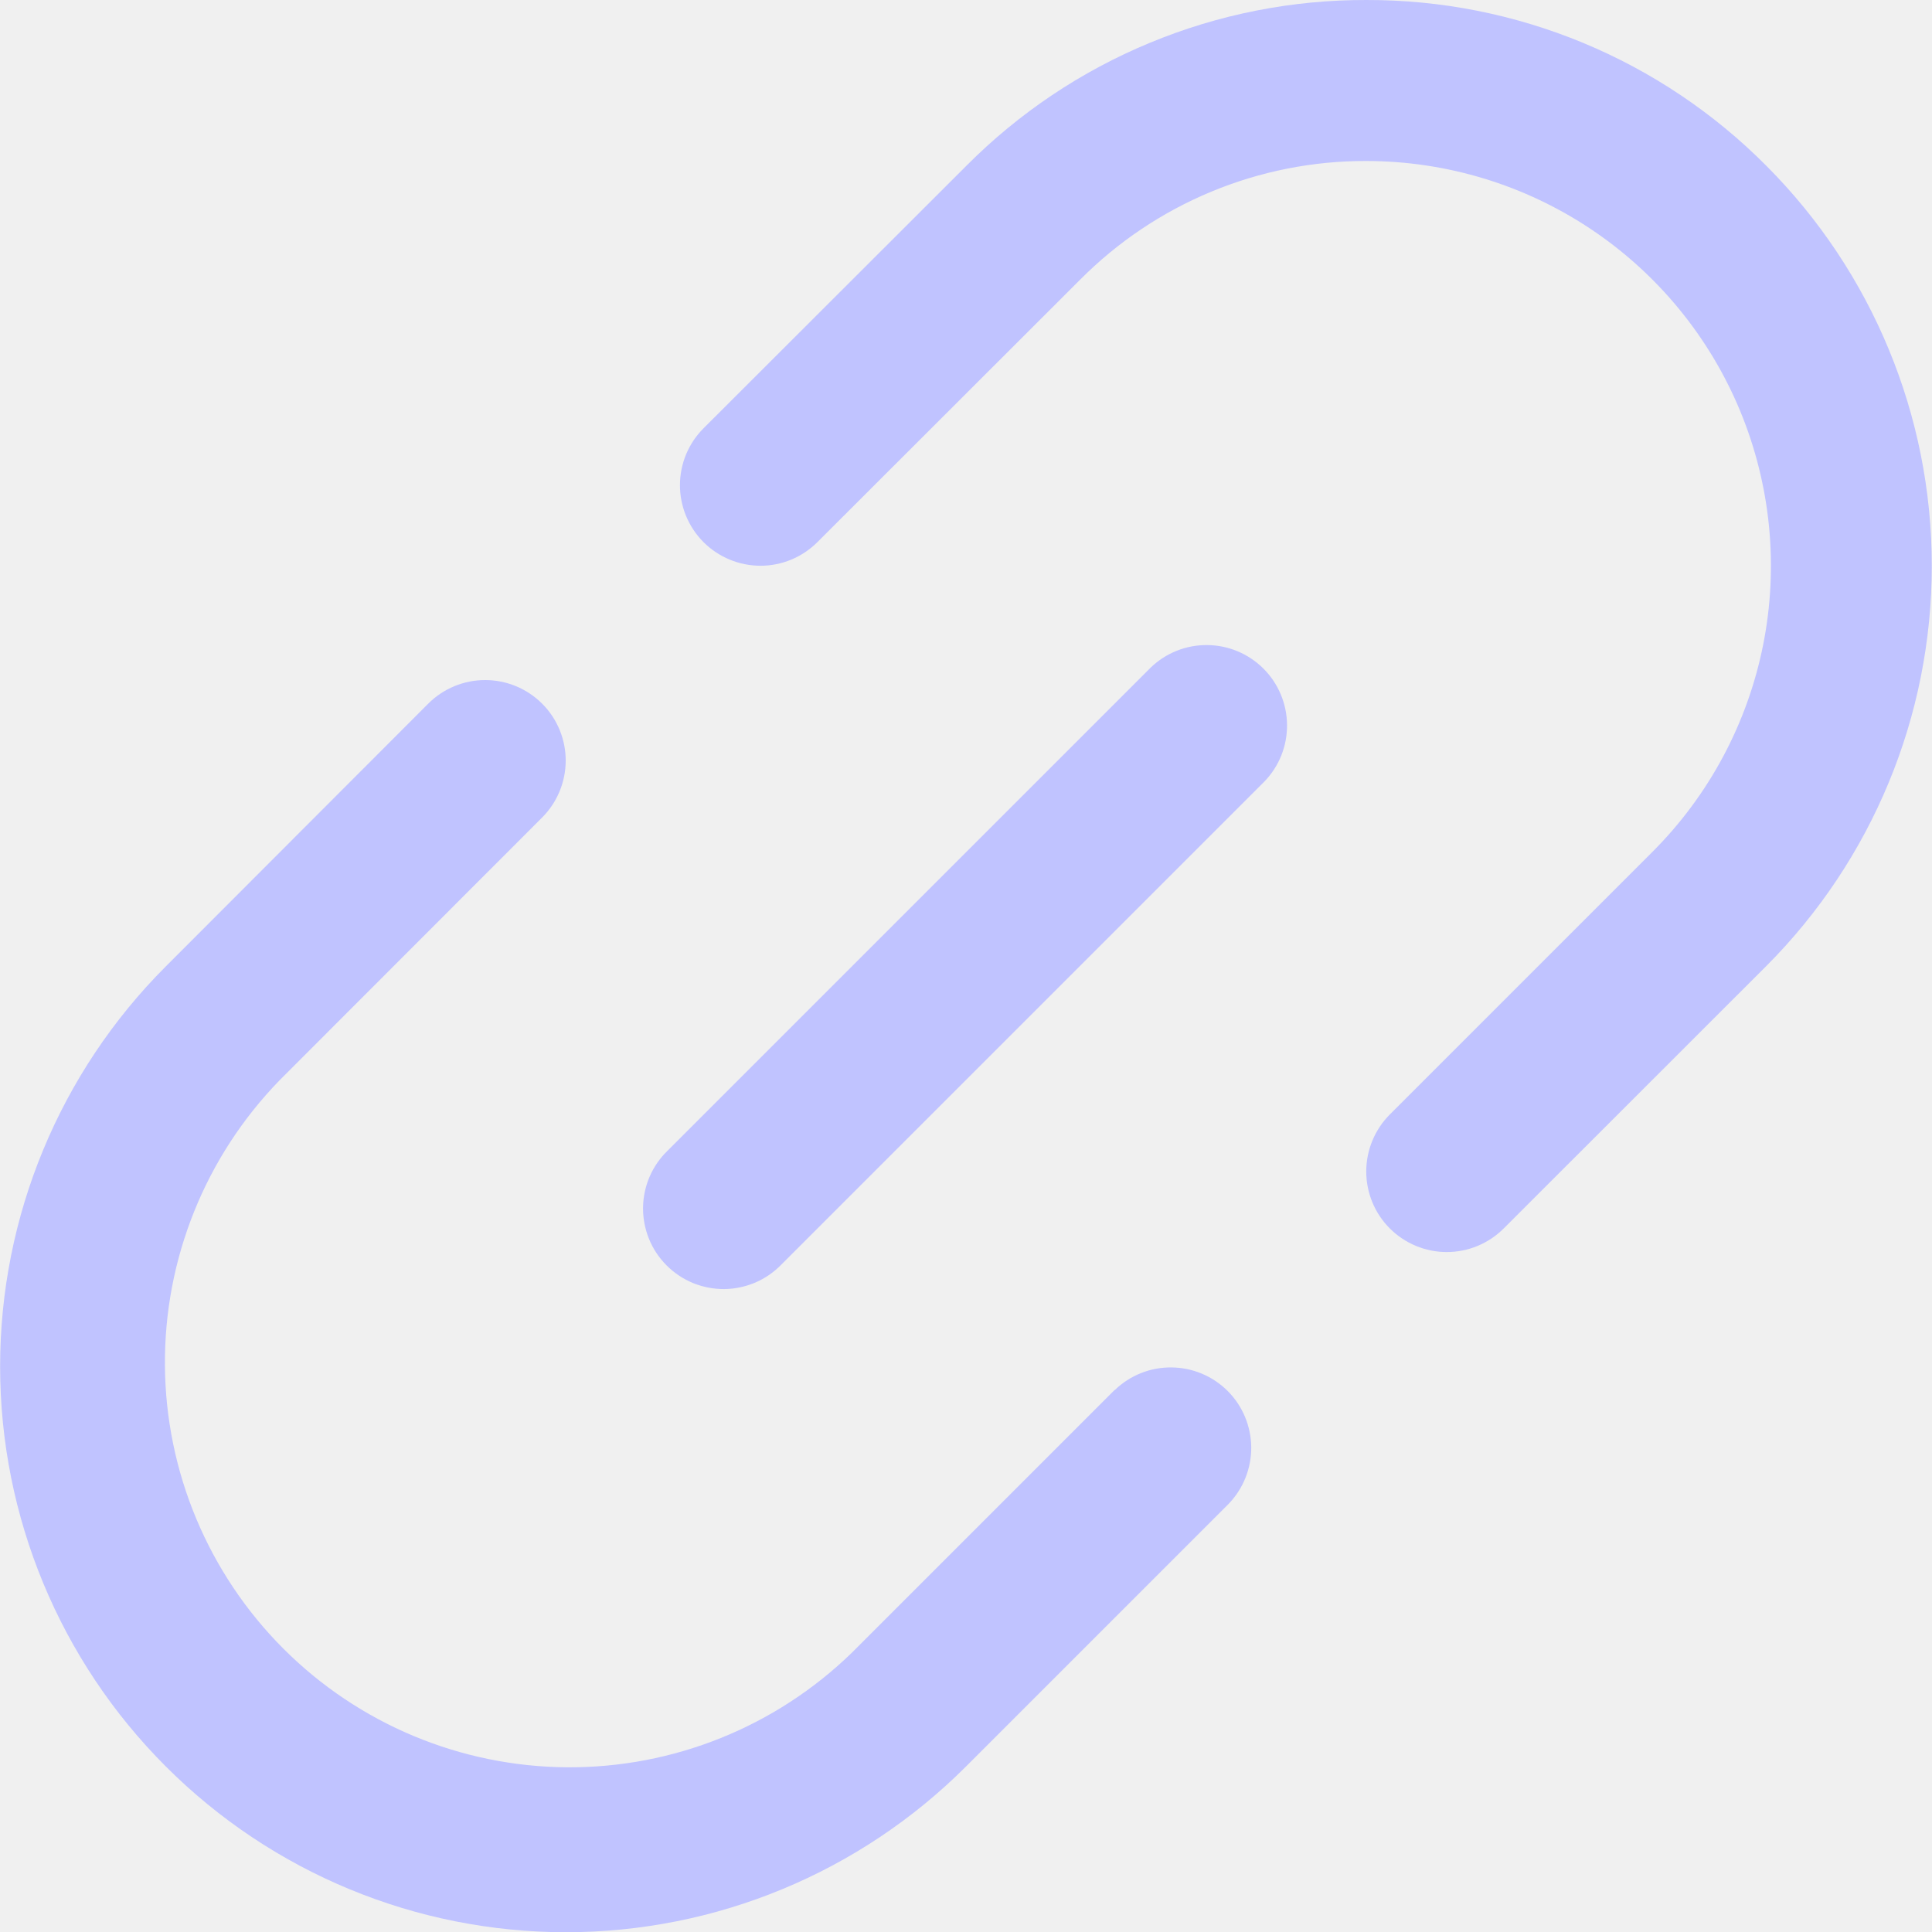
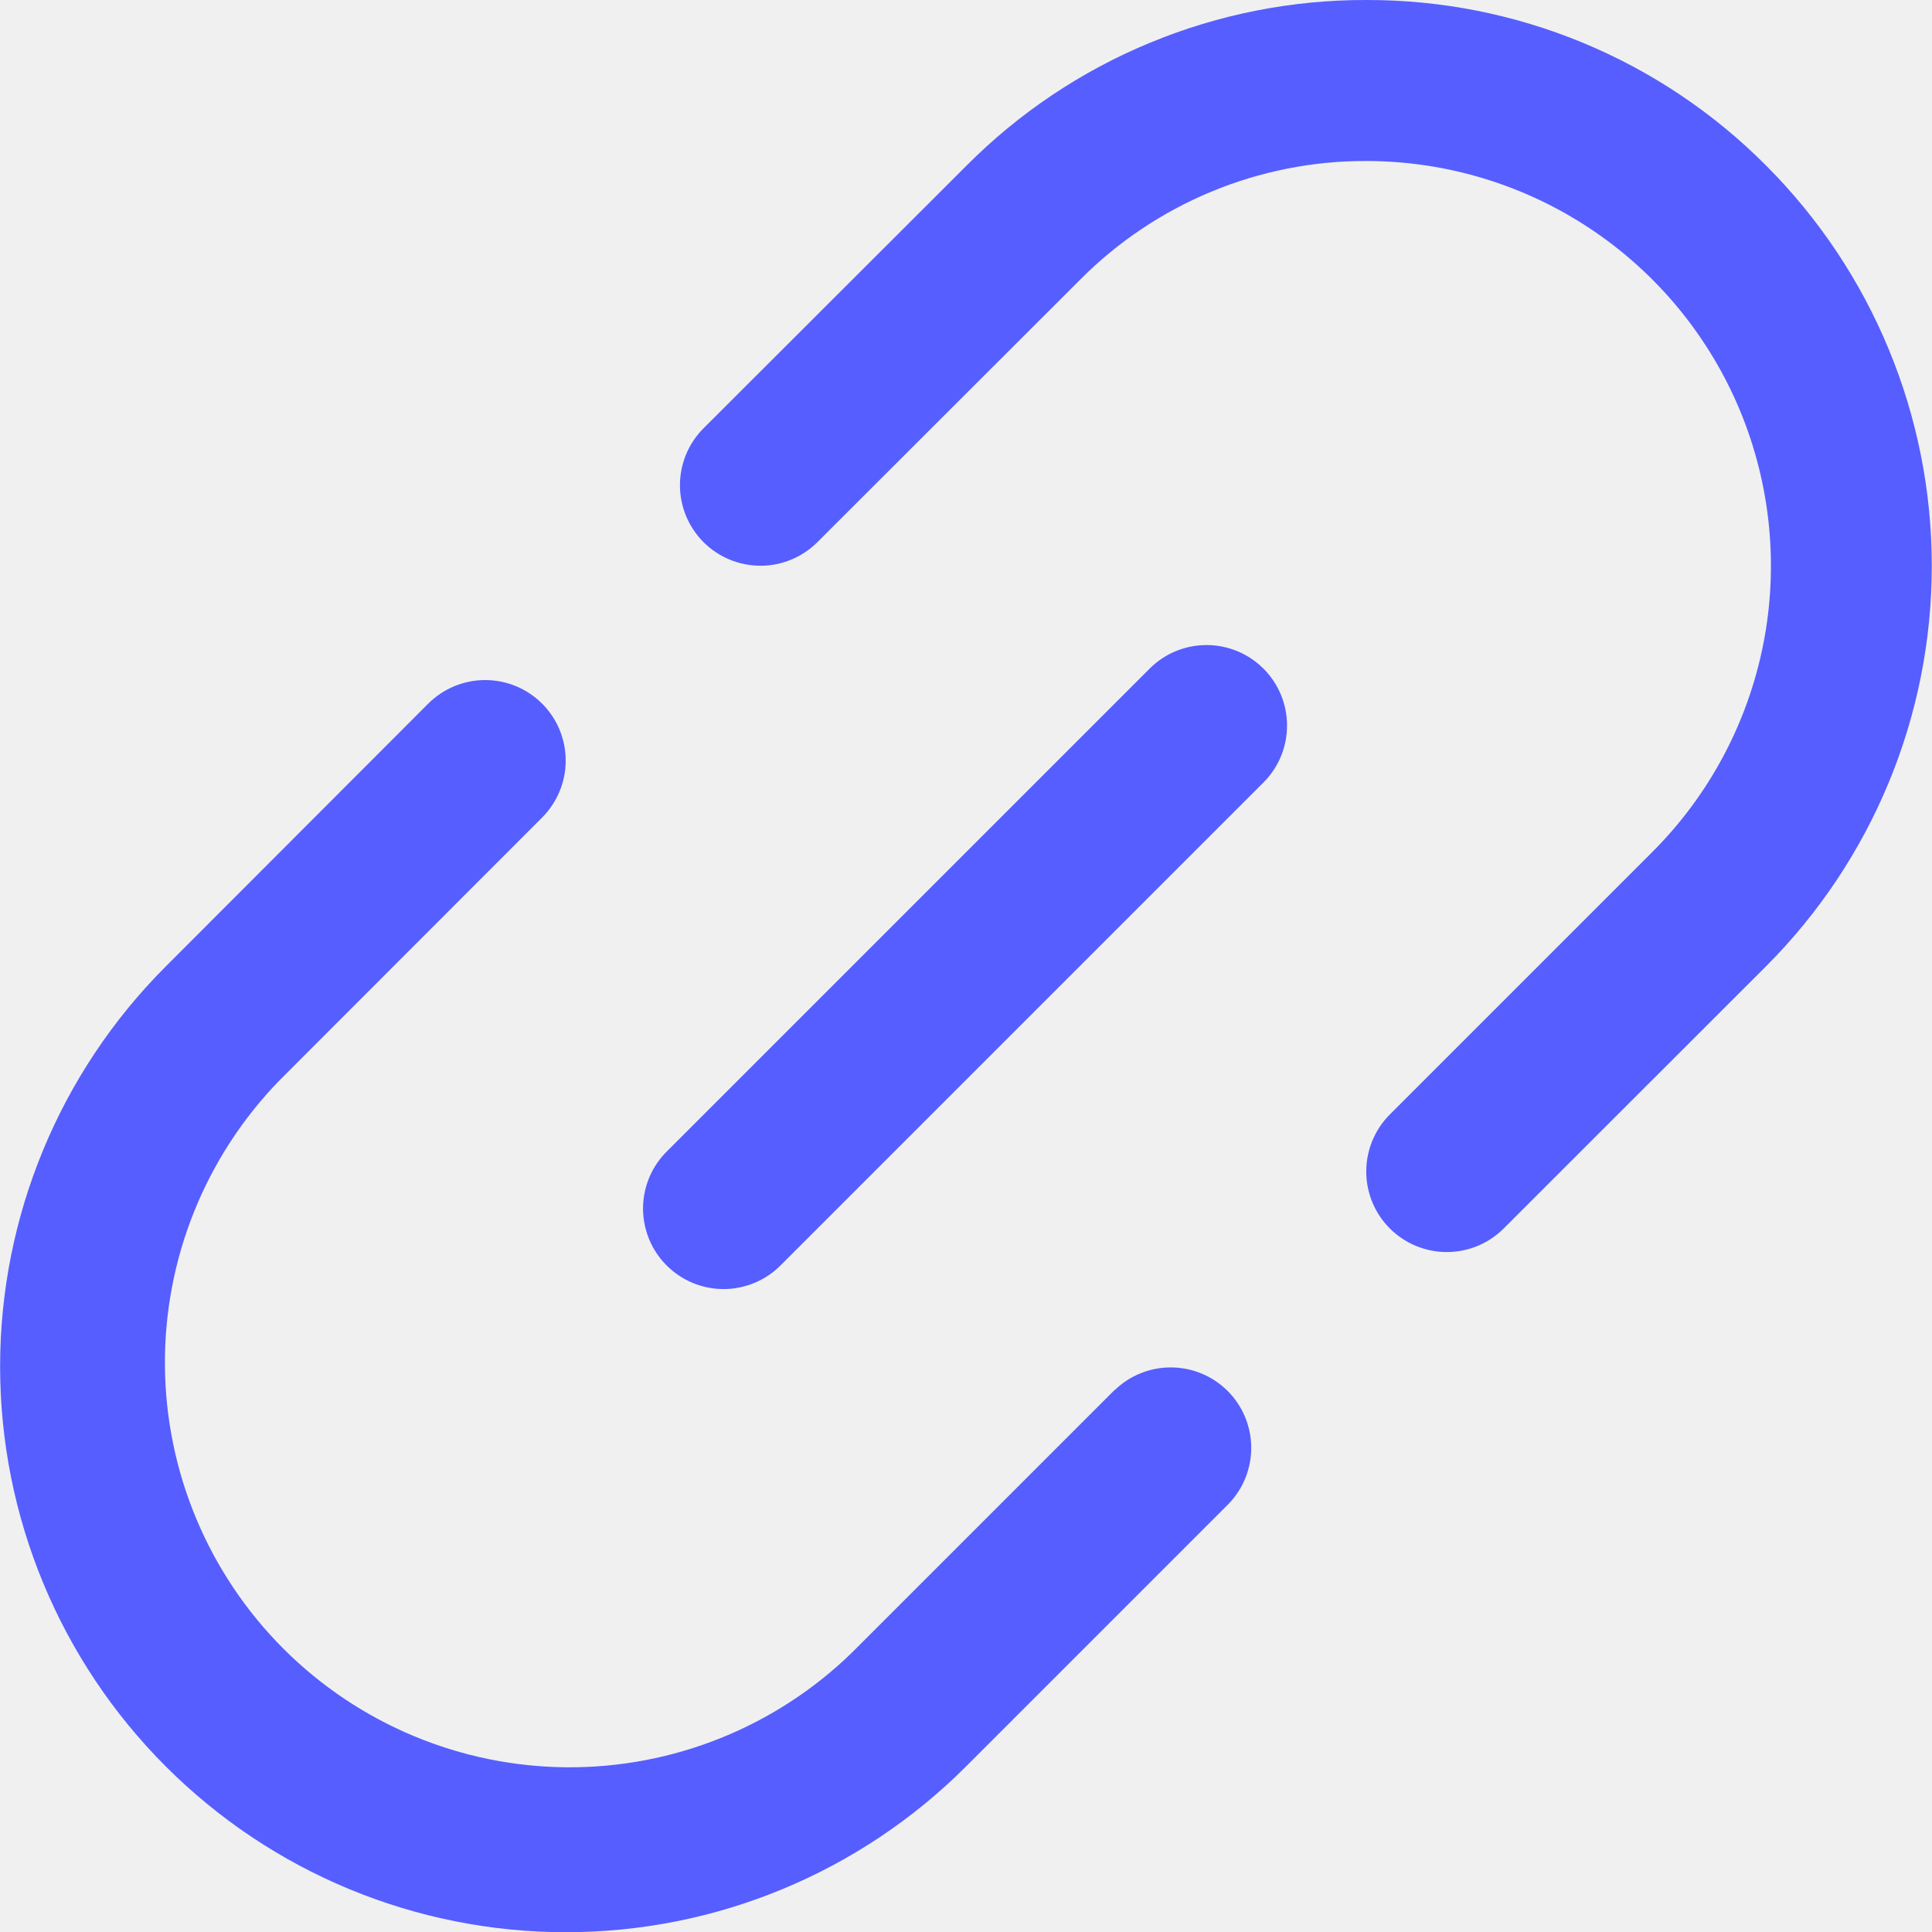
<svg xmlns="http://www.w3.org/2000/svg" width="36" height="36" viewBox="0 0 36 36" fill="none">
-   <g clip-path="url(#clip0_3509_1540)">
-     <path d="M20.768 25.901L15.875 30.794C14.455 32.176 12.547 32.944 10.565 32.931C8.582 32.917 6.685 32.124 5.283 30.723C3.881 29.321 3.087 27.424 3.073 25.442C3.059 23.459 3.827 21.551 5.209 20.13L10.102 15.233C10.383 14.951 10.541 14.57 10.541 14.172C10.541 13.774 10.383 13.392 10.101 13.111C9.82 12.83 9.438 12.672 9.04 12.672C8.642 12.672 8.261 12.83 7.979 13.112L3.088 18.009C1.111 19.987 0.001 22.669 0.002 25.465C0.003 28.261 1.114 30.942 3.092 32.918C5.069 34.895 7.751 36.005 10.547 36.004C13.343 36.004 16.024 34.892 18.001 32.915L22.894 28.022C23.167 27.739 23.318 27.36 23.315 26.967C23.311 26.573 23.154 26.197 22.876 25.919C22.598 25.641 22.221 25.483 21.828 25.48C21.435 25.476 21.056 25.627 20.773 25.901H20.768Z" fill="#C0C3FF" />
-     <path d="M32.916 3.092C31.94 2.109 30.778 1.329 29.499 0.799C28.219 0.268 26.847 -0.003 25.462 3.69611e-05C24.078 -0.004 22.706 0.267 21.427 0.797C20.148 1.326 18.987 2.104 18.01 3.086L13.11 7.98C12.828 8.261 12.67 8.643 12.67 9.041C12.67 9.439 12.828 9.82 13.109 10.102C13.39 10.383 13.772 10.541 14.17 10.542C14.568 10.542 14.949 10.384 15.231 10.102L20.128 5.21C20.827 4.507 21.657 3.95 22.572 3.571C23.488 3.191 24.469 2.997 25.459 3C26.951 3.001 28.408 3.443 29.648 4.272C30.888 5.101 31.854 6.279 32.425 7.657C32.995 9.035 33.145 10.551 32.854 12.014C32.563 13.476 31.845 14.82 30.79 15.874L25.897 20.767C25.616 21.049 25.458 21.431 25.458 21.829C25.458 22.227 25.616 22.609 25.897 22.89C26.179 23.172 26.56 23.33 26.959 23.33C27.357 23.33 27.738 23.172 28.02 22.89L32.913 18C34.887 16.022 35.996 13.341 35.996 10.546C35.997 7.752 34.889 5.071 32.916 3.092Z" fill="#C0C3FF" />
-     <path d="M21.44 12.441L12.44 21.441C12.297 21.579 12.183 21.744 12.104 21.927C12.026 22.11 11.984 22.307 11.982 22.506C11.981 22.706 12.019 22.903 12.094 23.087C12.169 23.272 12.281 23.439 12.422 23.58C12.563 23.721 12.73 23.832 12.914 23.908C13.099 23.983 13.296 24.021 13.495 24.02C13.695 24.018 13.892 23.976 14.075 23.898C14.258 23.819 14.423 23.705 14.561 23.562L23.561 14.562C23.835 14.279 23.986 13.9 23.982 13.507C23.979 13.113 23.821 12.737 23.543 12.459C23.265 12.181 22.889 12.023 22.495 12.02C22.102 12.016 21.723 12.167 21.44 12.441Z" fill="#C0C3FF" />
+   <g clip-path="url(#clip0_3601_1540)">
+     <path d="M20.768 25.901L15.875 30.794C14.455 32.176 12.547 32.944 10.565 32.931C8.582 32.917 6.685 32.124 5.283 30.723C3.881 29.321 3.087 27.424 3.073 25.442C3.059 23.459 3.827 21.551 5.209 20.13L10.102 15.233C10.383 14.951 10.541 14.57 10.541 14.172C10.541 13.774 10.383 13.392 10.101 13.111C9.82 12.83 9.438 12.672 9.04 12.672C8.642 12.672 8.261 12.83 7.979 13.112L3.088 18.009C1.111 19.987 0.001 22.669 0.002 25.465C0.003 28.261 1.114 30.942 3.092 32.918C5.069 34.895 7.751 36.005 10.547 36.004C13.343 36.004 16.024 34.892 18.001 32.915L22.894 28.022C23.167 27.739 23.318 27.36 23.315 26.967C23.311 26.573 23.154 26.197 22.876 25.919C22.598 25.641 22.221 25.483 21.828 25.48C21.435 25.476 21.056 25.627 20.773 25.901H20.768Z" fill="#565EFF" />
+     <path d="M32.916 3.092C31.94 2.109 30.778 1.329 29.499 0.799C28.219 0.268 26.847 -0.003 25.462 3.69611e-05C24.078 -0.004 22.706 0.267 21.427 0.797C20.148 1.326 18.987 2.104 18.01 3.086L13.11 7.98C12.828 8.261 12.67 8.643 12.67 9.041C12.67 9.439 12.828 9.82 13.109 10.102C13.39 10.383 13.772 10.541 14.17 10.542C14.568 10.542 14.949 10.384 15.231 10.102L20.128 5.21C20.827 4.507 21.657 3.95 22.572 3.571C23.488 3.191 24.469 2.997 25.459 3C26.951 3.001 28.408 3.443 29.648 4.272C30.888 5.101 31.854 6.279 32.425 7.657C32.995 9.035 33.145 10.551 32.854 12.014C32.563 13.476 31.845 14.82 30.79 15.874L25.897 20.767C25.616 21.049 25.458 21.431 25.458 21.829C25.458 22.227 25.616 22.609 25.897 22.89C26.179 23.172 26.56 23.33 26.959 23.33C27.357 23.33 27.738 23.172 28.02 22.89L32.913 18C34.887 16.022 35.996 13.341 35.996 10.546C35.997 7.752 34.889 5.071 32.916 3.092Z" fill="#565EFF" />
+     <path d="M21.44 12.441L12.44 21.441C12.297 21.579 12.183 21.744 12.104 21.927C12.026 22.11 11.984 22.307 11.982 22.506C11.981 22.706 12.019 22.903 12.094 23.087C12.169 23.272 12.281 23.439 12.422 23.58C12.563 23.721 12.73 23.832 12.914 23.908C13.099 23.983 13.296 24.021 13.495 24.02C13.695 24.018 13.892 23.976 14.075 23.898C14.258 23.819 14.423 23.705 14.561 23.562L23.561 14.562C23.835 14.279 23.986 13.9 23.982 13.507C23.979 13.113 23.821 12.737 23.543 12.459C23.265 12.181 22.889 12.023 22.495 12.02C22.102 12.016 21.723 12.167 21.44 12.441Z" fill="#565EFF" />
  </g>
  <defs>
-     <clipPath id="clip0_3509_1540">
+     <clipPath id="clip0_3601_1540">
      <rect width="36" height="36" fill="white" />
    </clipPath>
  </defs>
</svg>
